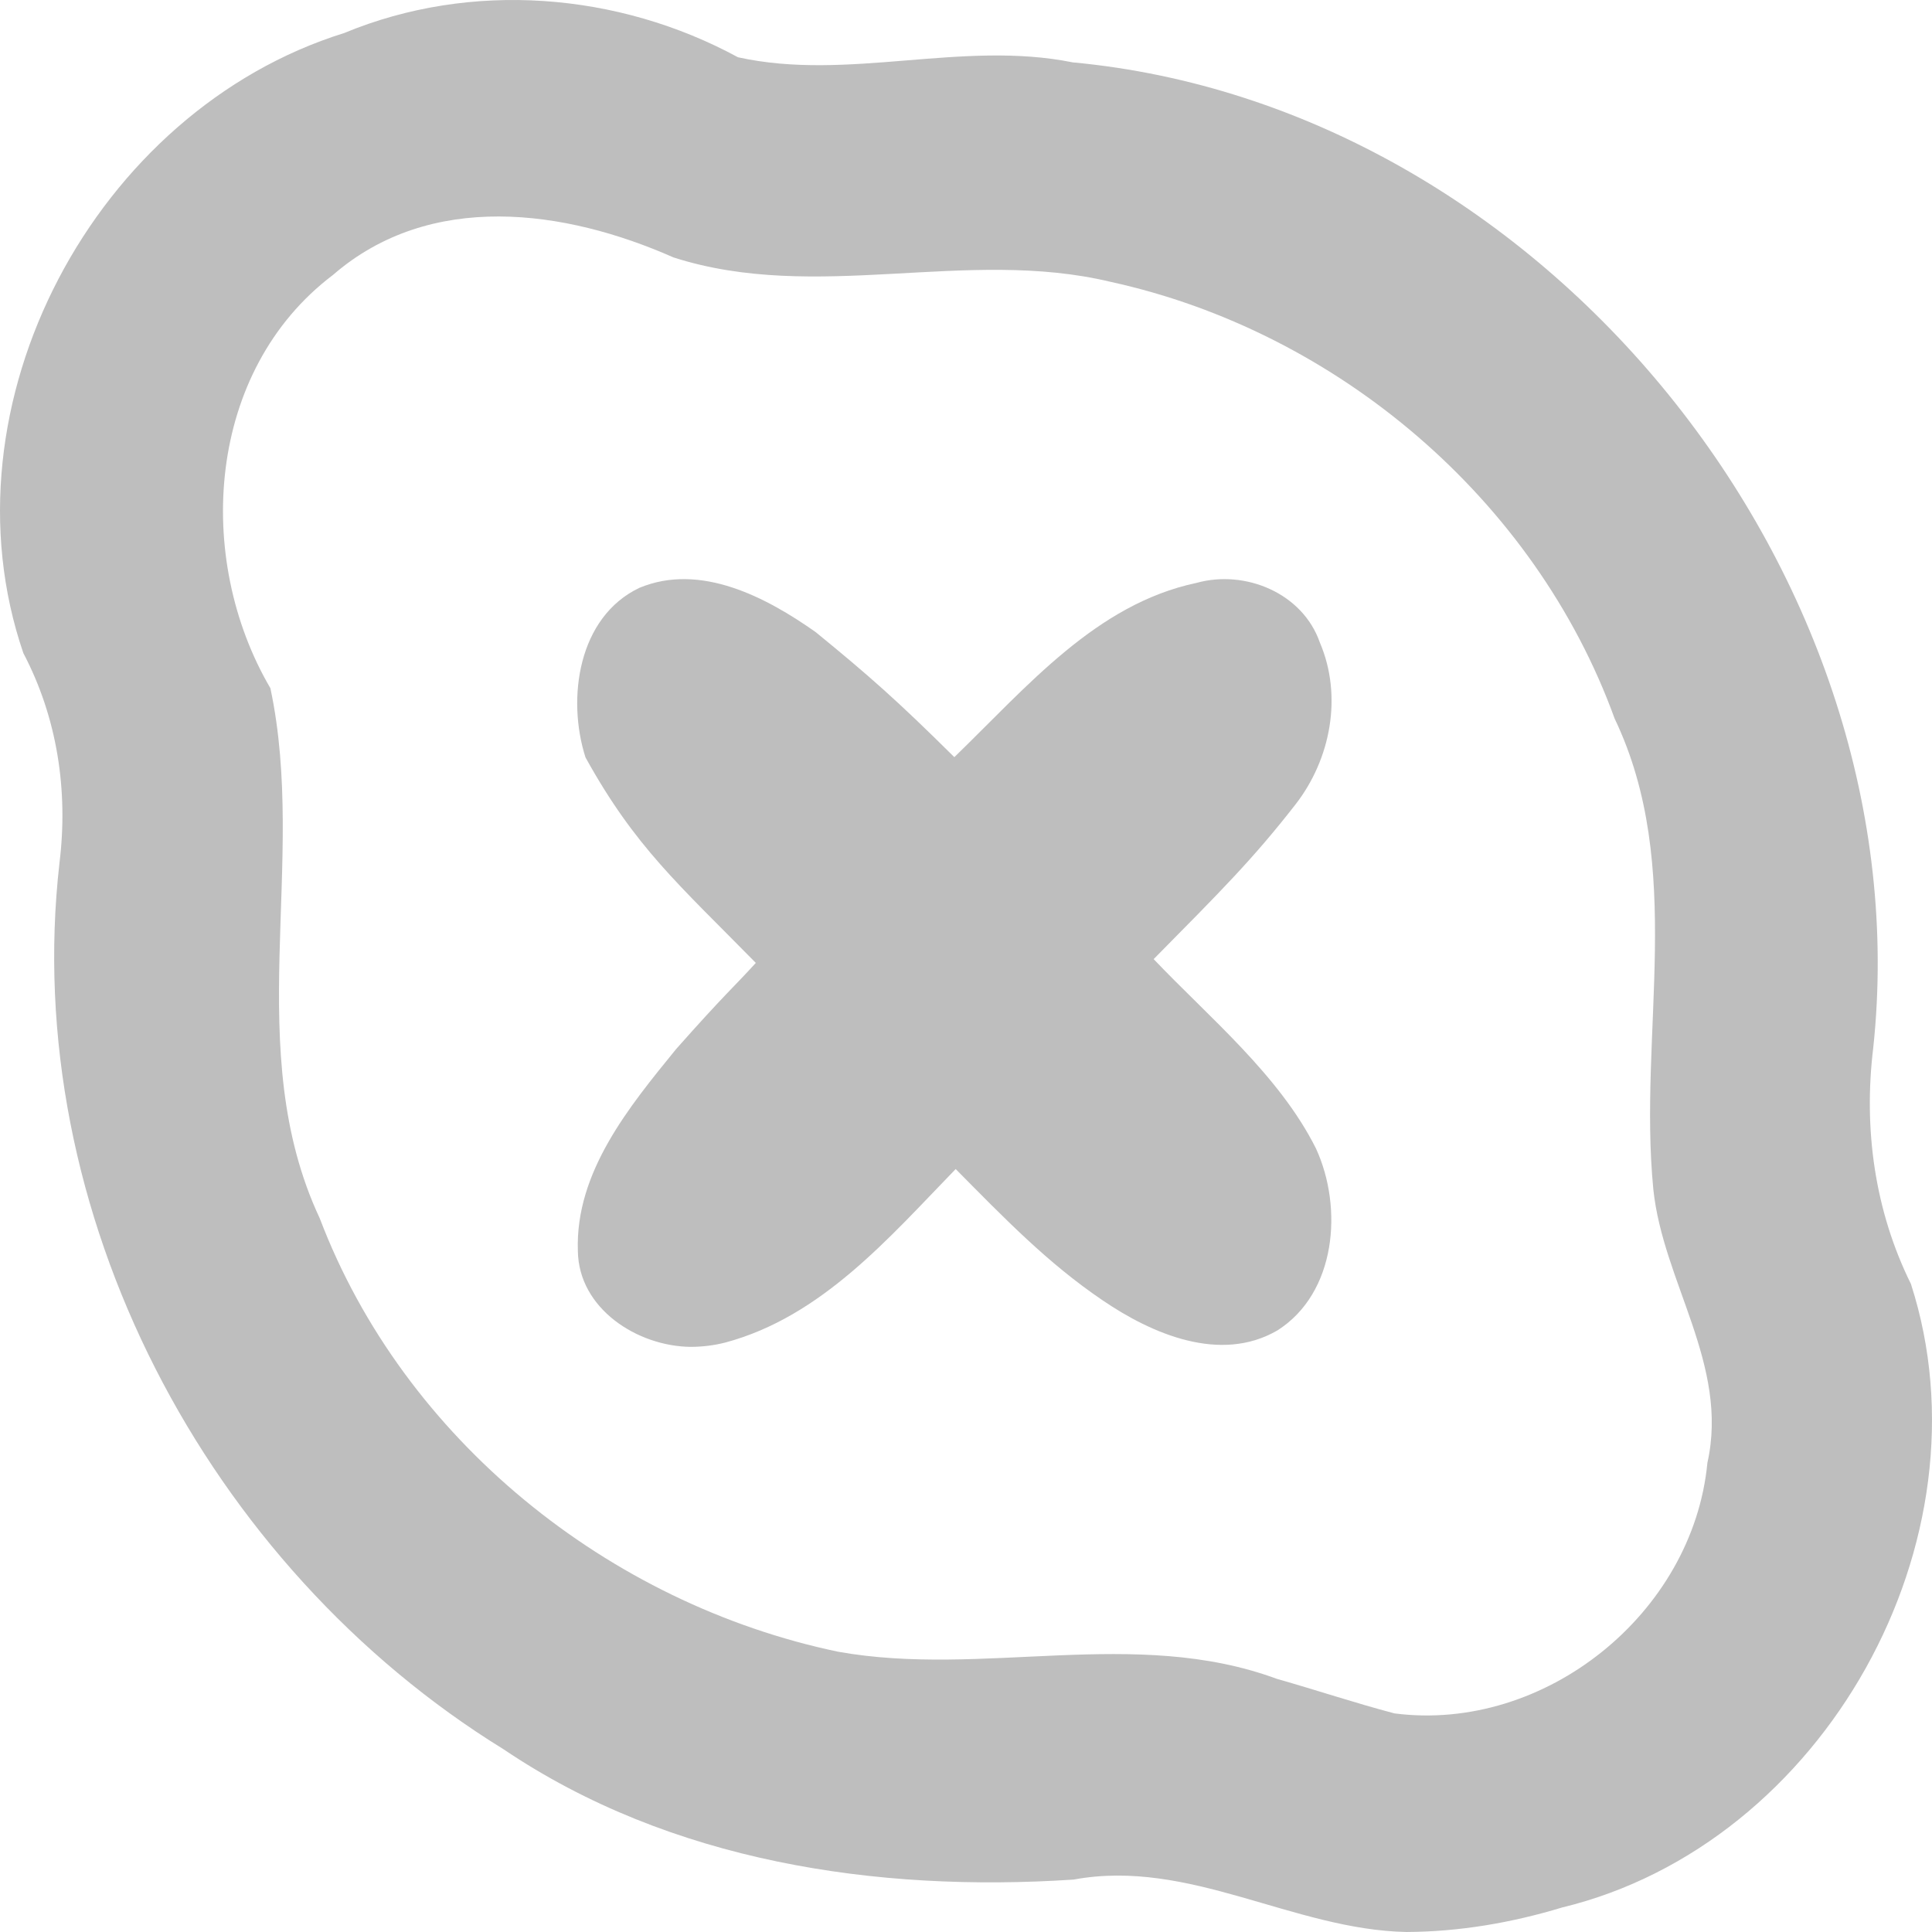
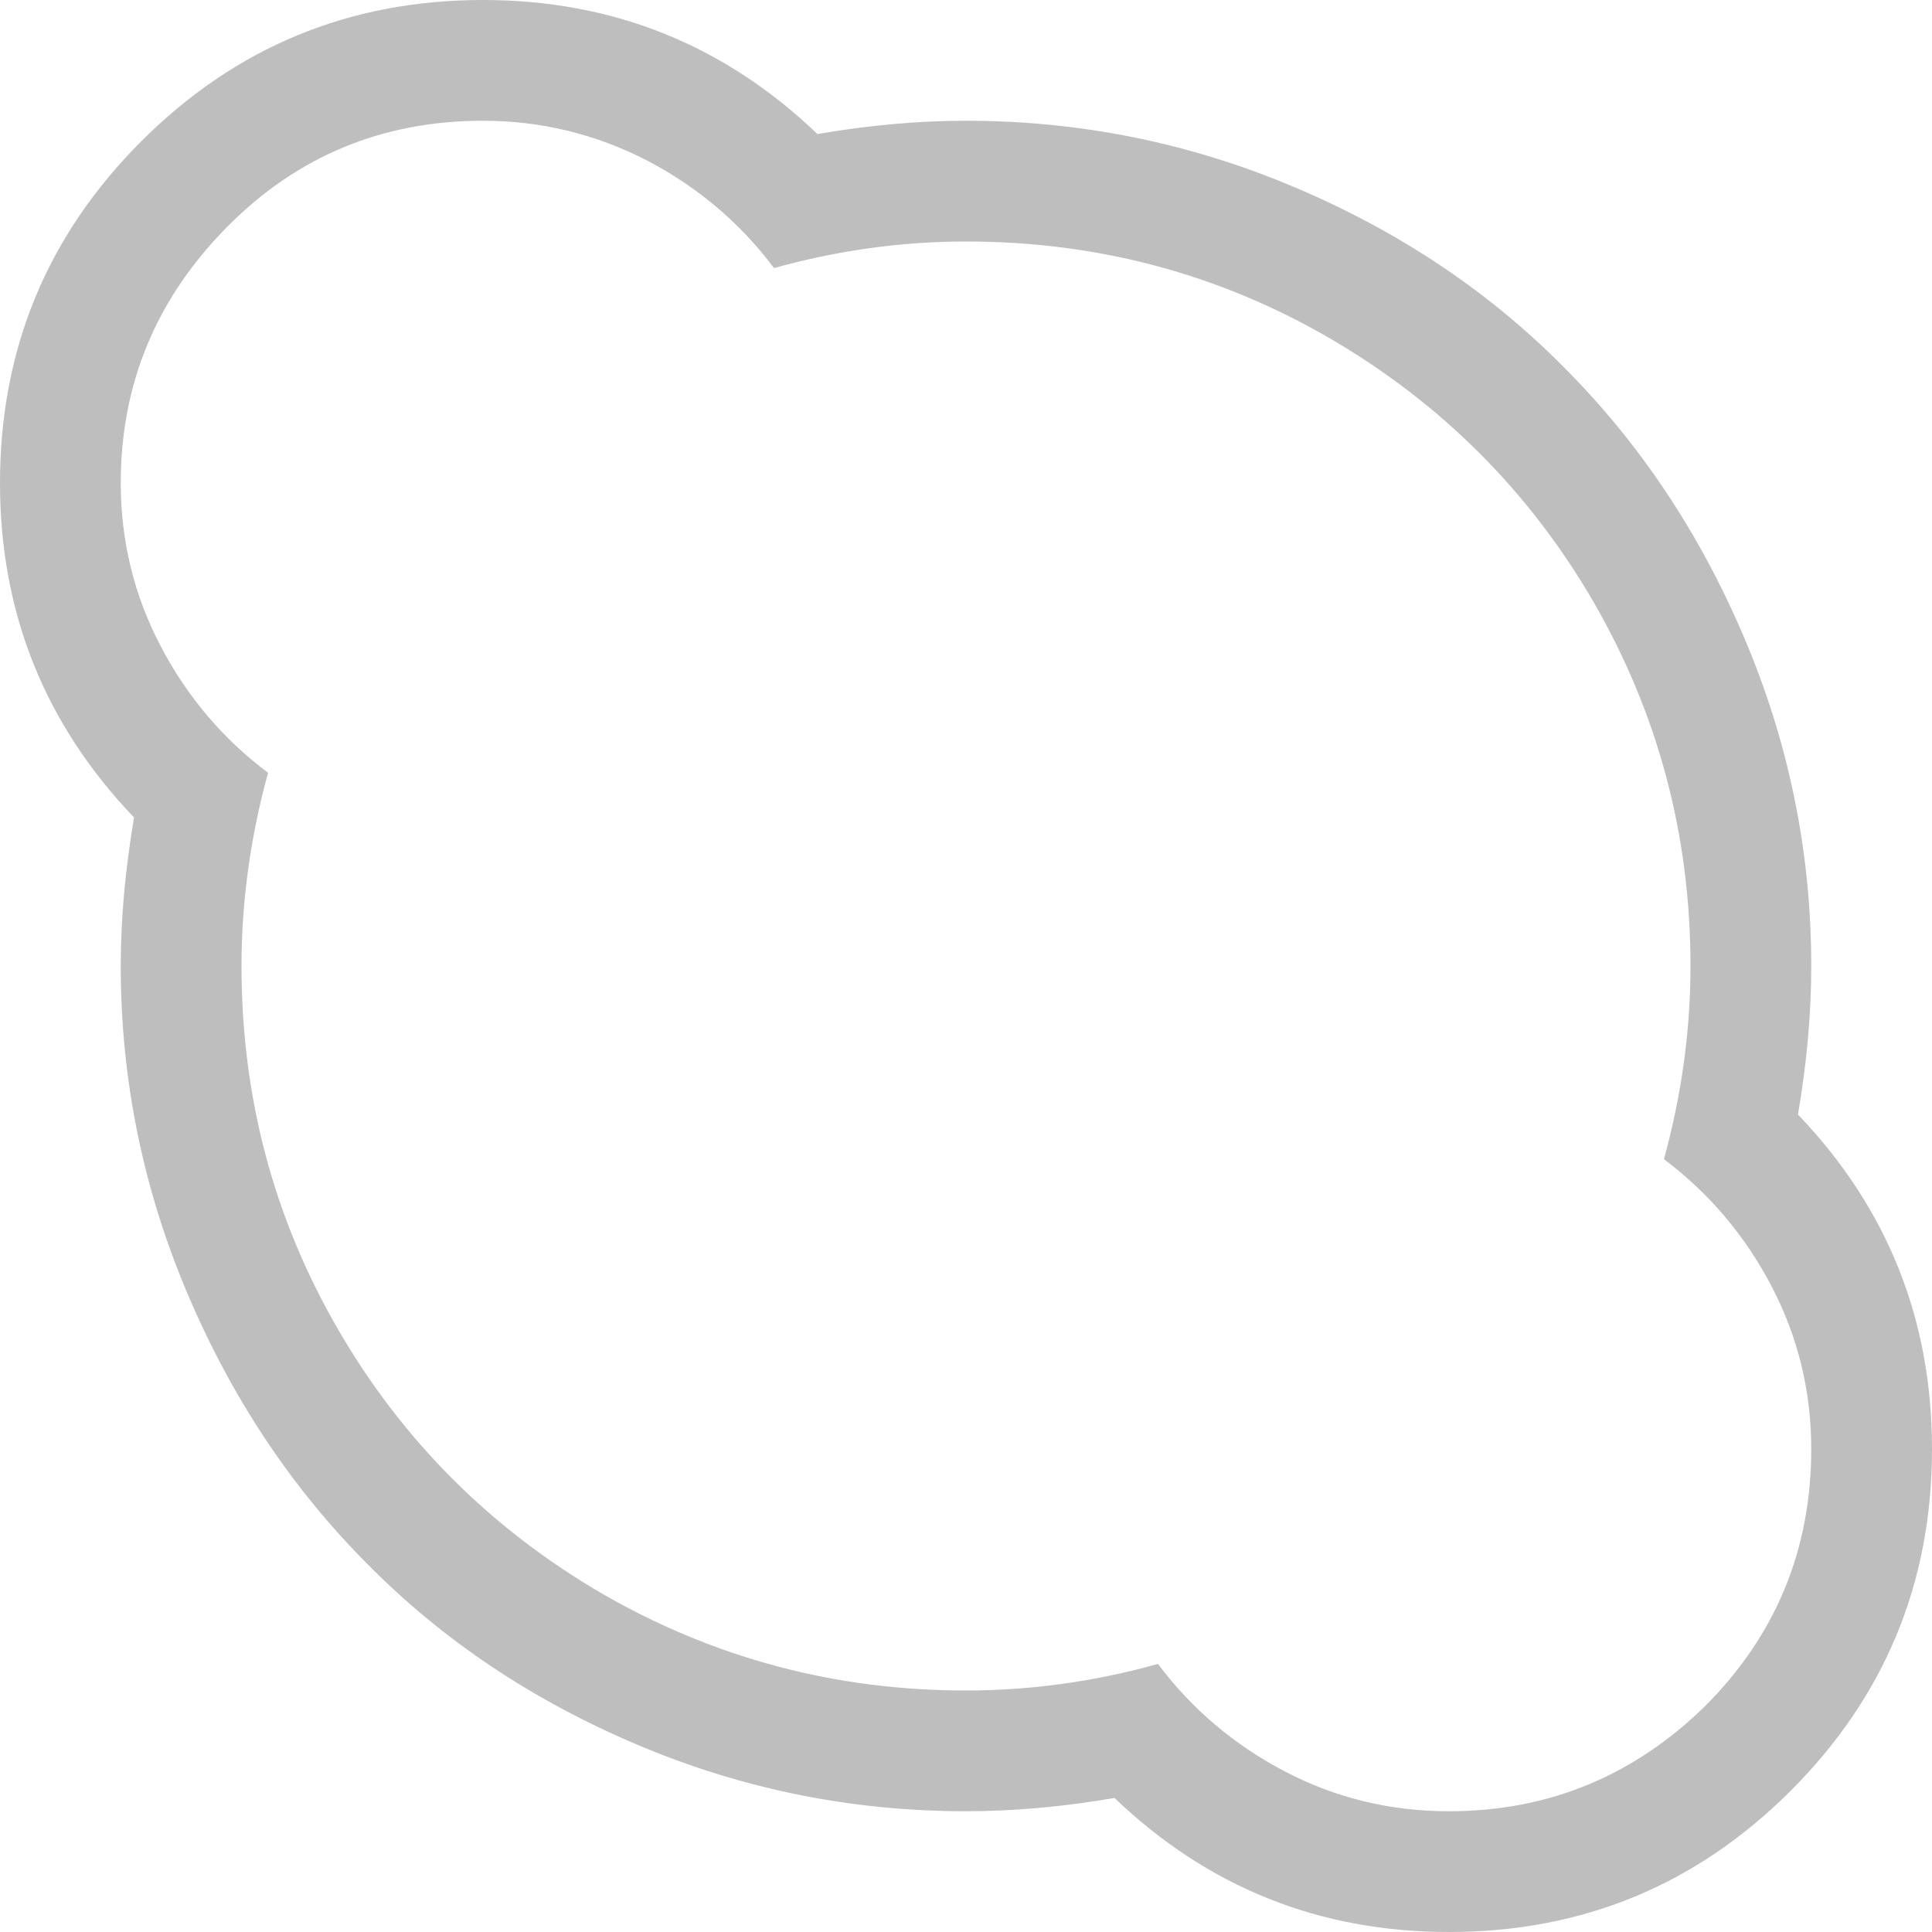
- <svg xmlns="http://www.w3.org/2000/svg" version="1.1" x="0px" y="0px" width="240px" height="240px" viewBox="0 0 240 240" xml:space="preserve">
-   <path fill="#bebebe" d="m 174.716,240 c -14.098,-0.288 -27.014,-9.168 -41.35,-6.512 C 108.872,235.106 83.265,231.279 62.558,217.304 25.738,194.601 2.439,150.605 7.389,107.193 8.495,98.195 7.112,89.146 2.902,81.136 -7.682,50.249 11.838,13.726 42.755,4.104 c 15.765,-6.537 34.037,-5.07 48.92,3.01 13.715,3.024 27.758,-2.153 41.58,0.633 58.682,5.468 105.696,63.968 99.444,122.434 -1.226,10.059 0.184,20.22 4.685,29.318 10.256,31.858 -10.775,69.58 -43.343,77.459 -6.258,1.897 -12.781,3.014 -19.325,3.041 z m -1.49,-27.155 c 18.664,2.403 37.081,-12.399 38.873,-31.126 2.713,-12.155 -5.521,-22.435 -6.719,-34.002 -1.895,-19.471 4.021,-39.985 -4.804,-58.452 C 190.694,62.028 166.101,41.166 137.969,35.013 120.02,30.706 101.447,37.685 83.661,31.977 70.17,26.01 53.467,23.657 41.355,34.162 25.681,46.02 24.082,69.274 33.589,85.492 c 4.632,21.743 -3.655,44.968 6.133,65.856 10.448,27.482 35.898,47.877 64.395,53.836 18.054,3.228 36.846,-3.151 54.519,3.376 4.877,1.382 9.687,2.994 14.59,4.284 z" />
-   <path fill="#bebebe" d="m 85.78,167.313 c -6.617,-0.075 -13.911,-4.751 -13.996,-11.929 -0.33,-9.78 6.374,-17.899 12.205,-25.064 6.116,-6.898 7.091,-7.614 9.901,-10.704 C 84.288,109.836 78.895,105.236 72.733,94.09 70.386,86.771 71.816,76.638 79.433,73.021 c 7.572,-3.148 15.743,1.167 21.88,5.491 6.71,5.48 10.19,8.556 17.238,15.544 9.082,-8.802 17.628,-19.009 30.075,-21.645 6.07,-1.687 13.198,1.268 15.334,7.413 2.843,6.657 1.344,14.491 -3.037,20.118 -5.301,6.803 -9.203,10.687 -17.611,19.203 6.855,7.215 15.607,14.403 20.165,23.531 3.384,7.351 2.532,17.945 -4.797,22.595 -7.076,4.115 -15.597,0.433 -21.727,-3.753 -6.793,-4.599 -12.189,-10.184 -18.235,-16.295 -8.226,8.47 -16.627,18.346 -28.626,21.554 -1.407,0.358 -2.866,0.536 -4.313,0.534 z" />
+ <svg xmlns="http://www.w3.org/2000/svg" version="1.1" x="0px" y="0px" width="24px" height="24px" viewBox="-402.5 403.5 24 24" enable-background="new -402.5 403.5 24 24" xml:space="preserve">
+   <g transform="translate(-101,-277)">
+     <path d="m -277.5,698.5 q 0,2.49 -1.755,4.245 -1.755,1.755 -4.245,1.755 -2.415,0 -4.155,-1.665 -0.96,0.165 -1.845,0.165 -2.13,0 -4.08,-0.825 -1.95,-0.825 -3.345,-2.235 -1.41,-1.41 -2.235,-3.345 -0.84,-1.965 -0.84,-4.095 0,-0.87 0.165,-1.845 -1.665,-1.74 -1.665,-4.155 0,-2.49 1.755,-4.245 1.755,-1.755 4.245,-1.755 2.415,0 4.155,1.665 0.96,-0.165 1.845,-0.165 2.13,0 4.08,0.825 1.95,0.825 3.345,2.235 1.41,1.41 2.235,3.345 0.84,1.965 0.84,4.095 0,0.885 -0.165,1.845 1.665,1.74 1.665,4.155 z m -3,-6 q 0,-2.43 -1.2,-4.515 -1.2,-2.07 -3.285,-3.285 -2.07,-1.2 -4.515,-1.2 -1.2,0 -2.385,0.33 -0.63,-0.84 -1.575,-1.335 -0.96,-0.495 -2.04,-0.495 -1.875,0 -3.18,1.32 -1.32,1.335 -1.32,3.18 0,1.08 0.495,2.025 0.495,0.945 1.335,1.575 -0.33,1.2 -0.33,2.4 0,2.445 1.2,4.515 1.2,2.07 3.285,3.285 2.085,1.2 4.515,1.2 1.2,0 2.385,-0.33 0.63,0.84 1.575,1.335 0.945,0.495 2.04,0.495 1.845,0 3.18,-1.305 1.32,-1.32 1.32,-3.195 0,-1.08 -0.495,-2.025 -0.495,-0.945 -1.335,-1.575 0.33,-1.2 0.33,-2.4 z" style="fill:#bebebe" />
+   </g>
+   <g transform="translate(-101,-277)" />
+   <g transform="translate(-101,-277)" />
+   <g transform="translate(-101,-277)" />
+   <g transform="translate(-101,-277)" />
+   <g transform="translate(-101,-277)" />
+   <g transform="translate(-101,-277)" />
+   <g transform="translate(-101,-277)" />
</svg>
